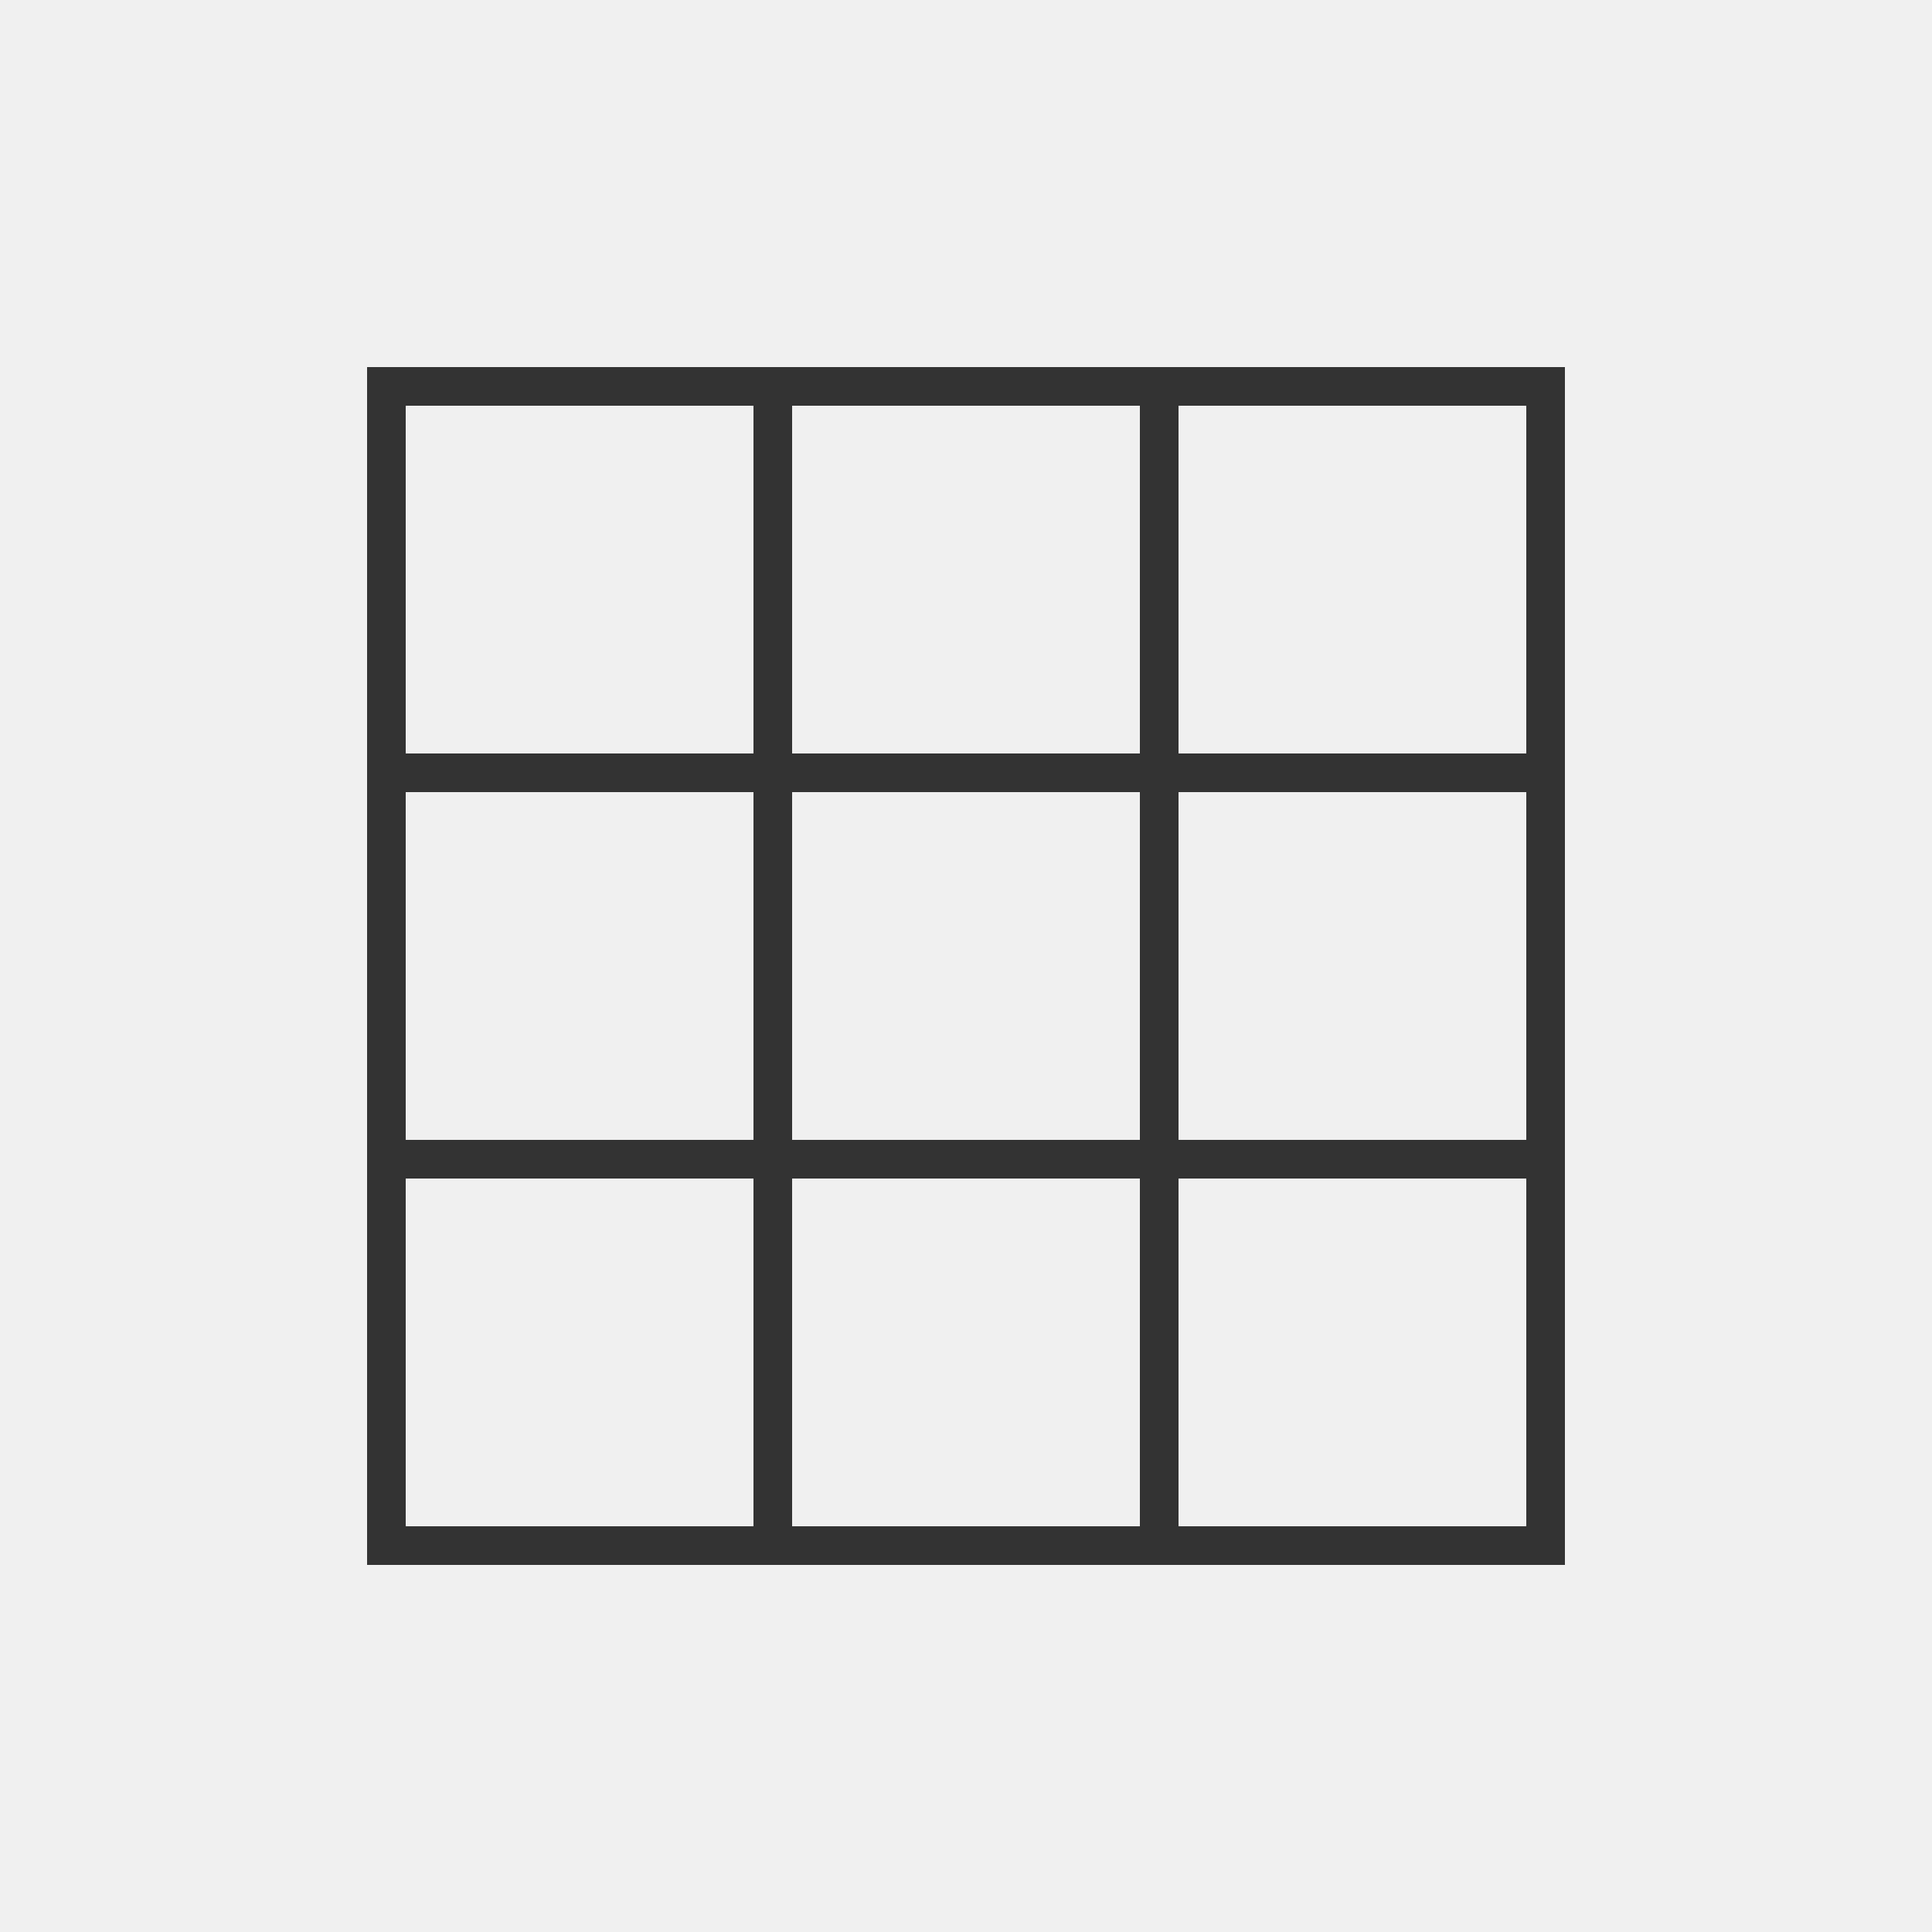
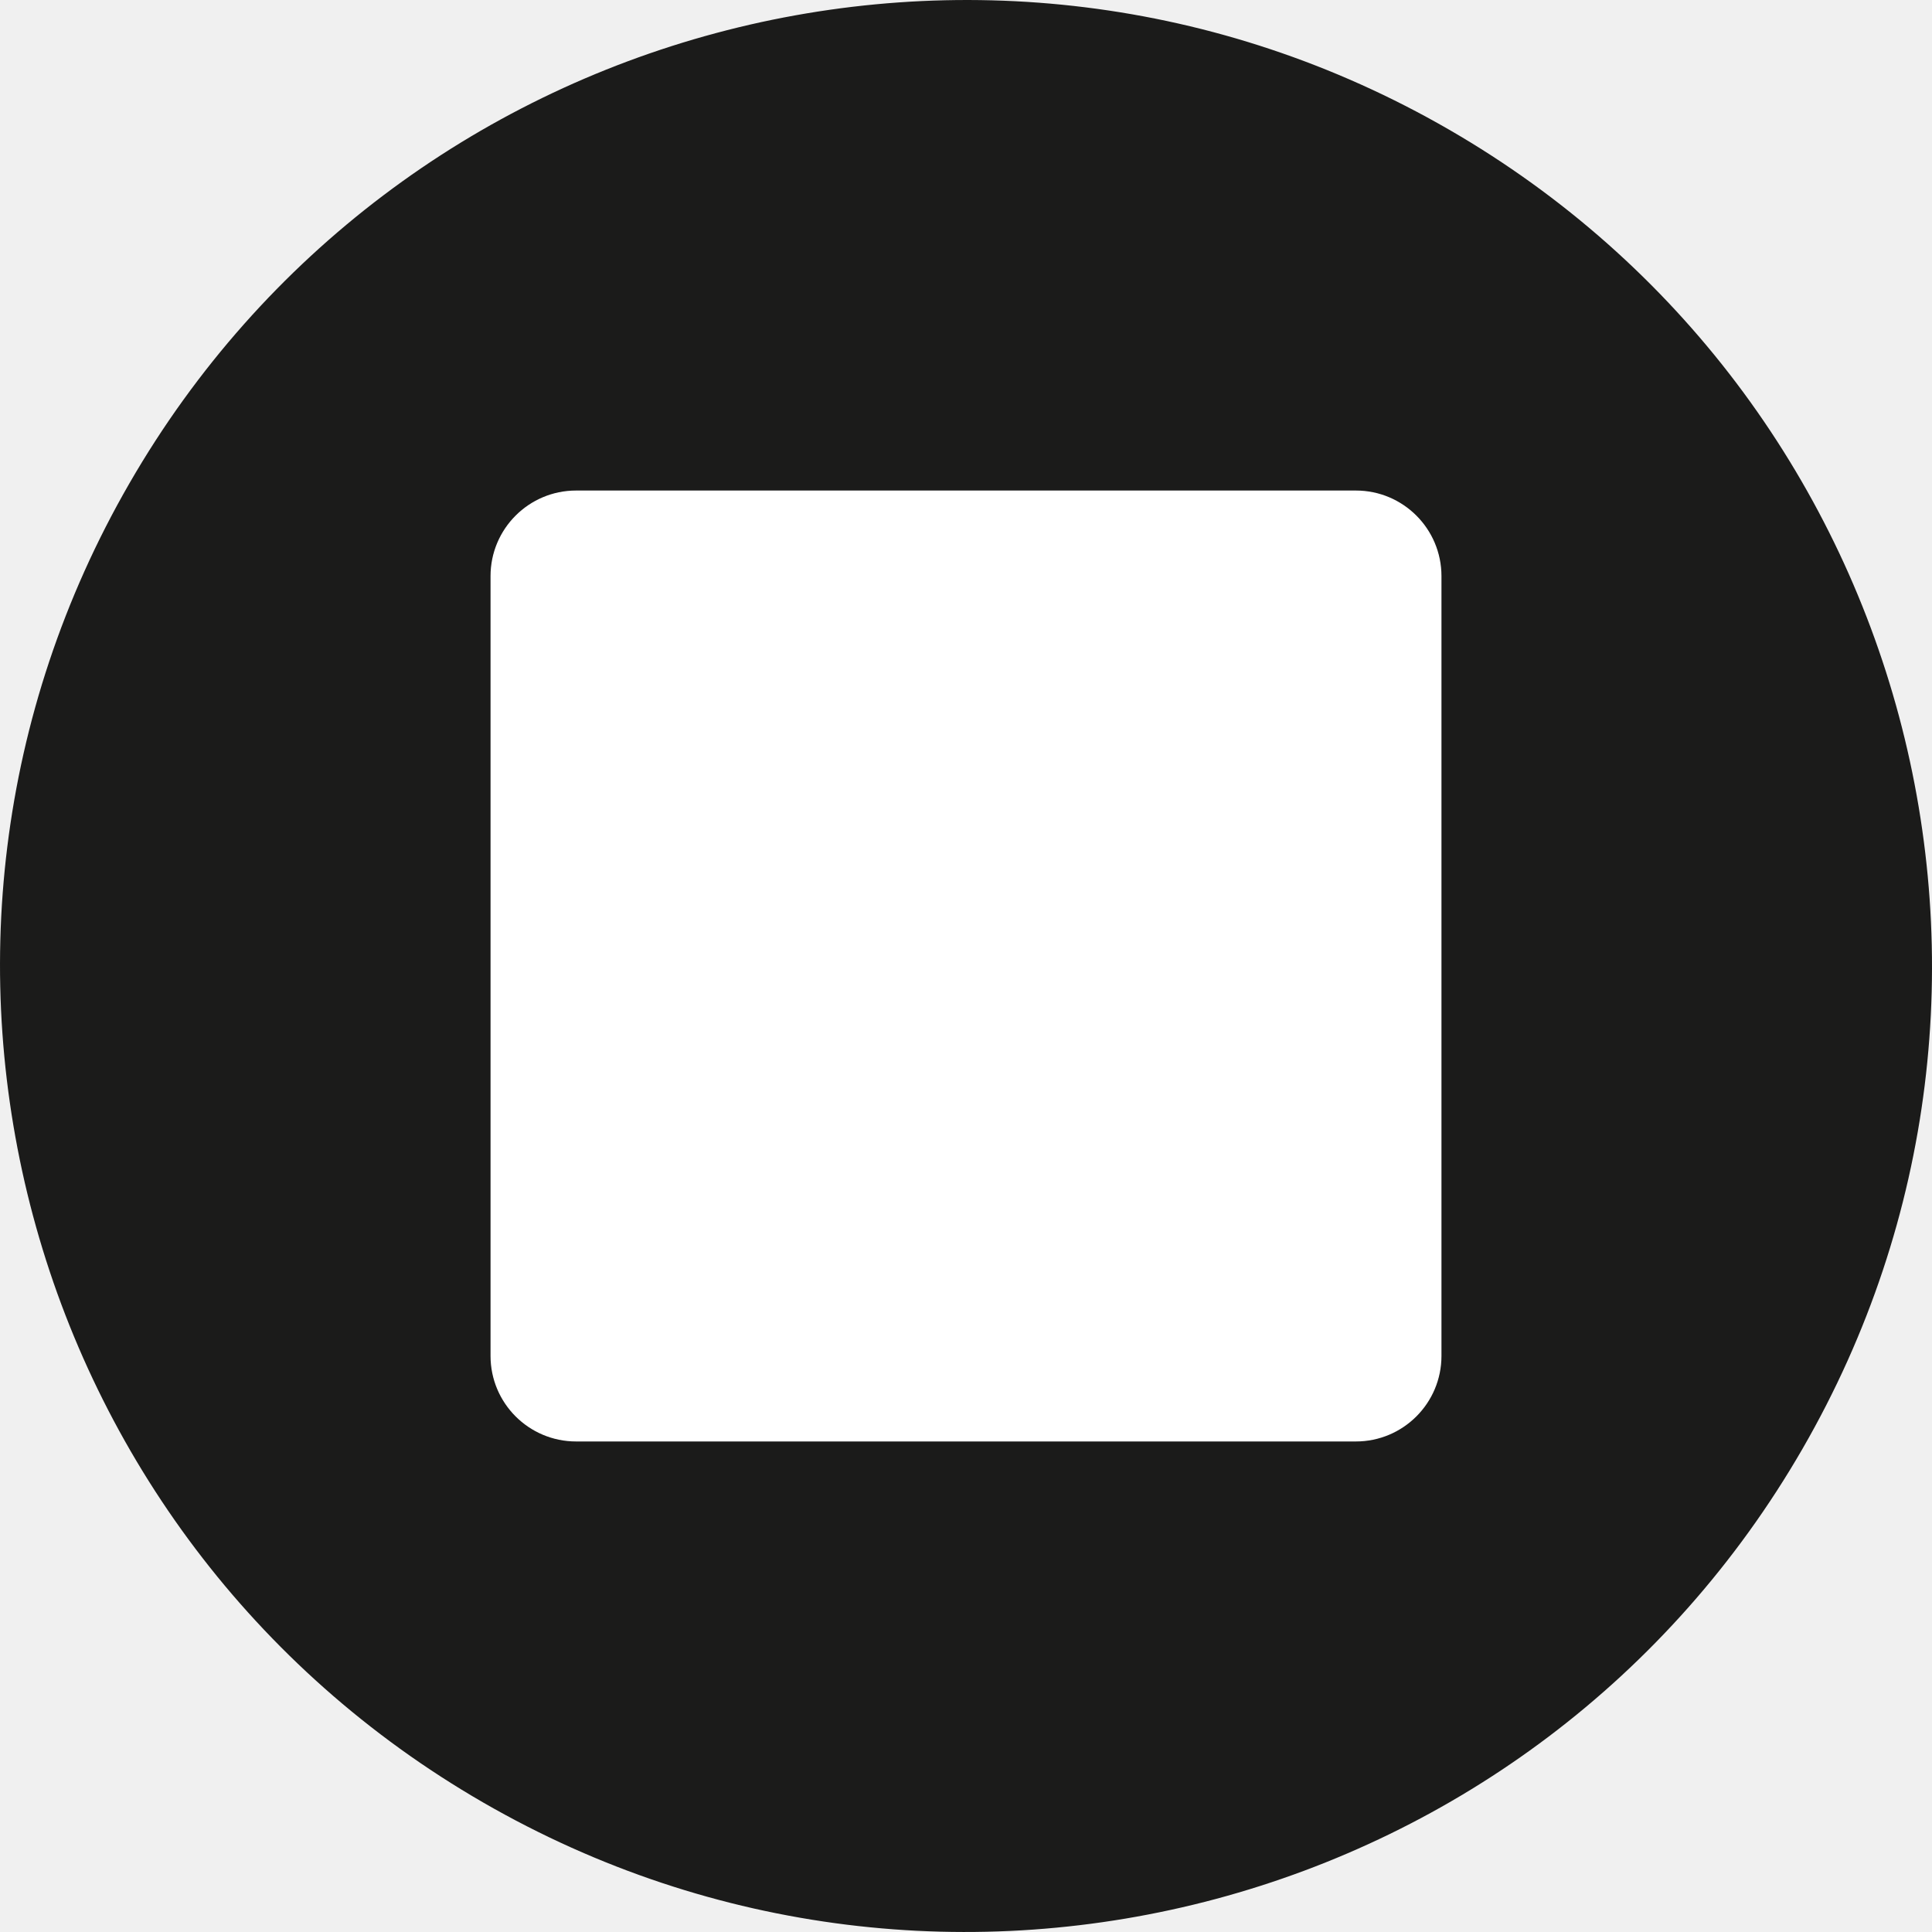
- <svg xmlns="http://www.w3.org/2000/svg" viewBox="0 0 100 100">
-   <g stroke="#333" stroke-width="2" fill="none">
-     <rect x="20" y="20" width="60" height="60" />
-     <line x1="20" y1="40" x2="80" y2="40" />
-     <line x1="20" y1="60" x2="80" y2="60" />
-     <line x1="40" y1="20" x2="40" y2="80" />
-     <line x1="60" y1="20" x2="60" y2="80" />
+ <svg xmlns="http://www.w3.org/2000/svg" viewBox="0 0 406.34 406.34">
+   <defs>
+     <style>.cls-1{fill:none;}.cls-2{clip-path:url(#clip-path);}.cls-3{fill:#1b1b1a;}.cls-4{fill:#fff;}</style>
+     <clipPath id="clip-path" transform="translate(0 0)">
+       <rect class="cls-1" width="406.34" height="406.34" />
+     </clipPath>
+   </defs>
+   <g id="Laag_2" data-name="Laag 2">
+     <g id="Laag_1-2" data-name="Laag 1">
+       <g class="cls-2">
+         <path class="cls-3" d="M379.09,304.74c56.1-97.16,22.81-221.4-74.35-277.49S83.34,4.44,27.25,101.6,4.44,323,101.6,379.09,323,401.9,379.09,304.74" transform="translate(0 0)" />
+         <rect class="cls-4" x="103.17" y="103.17" width="200" height="200" rx="18" />
+       </g>
+     </g>
  </g>
</svg>
